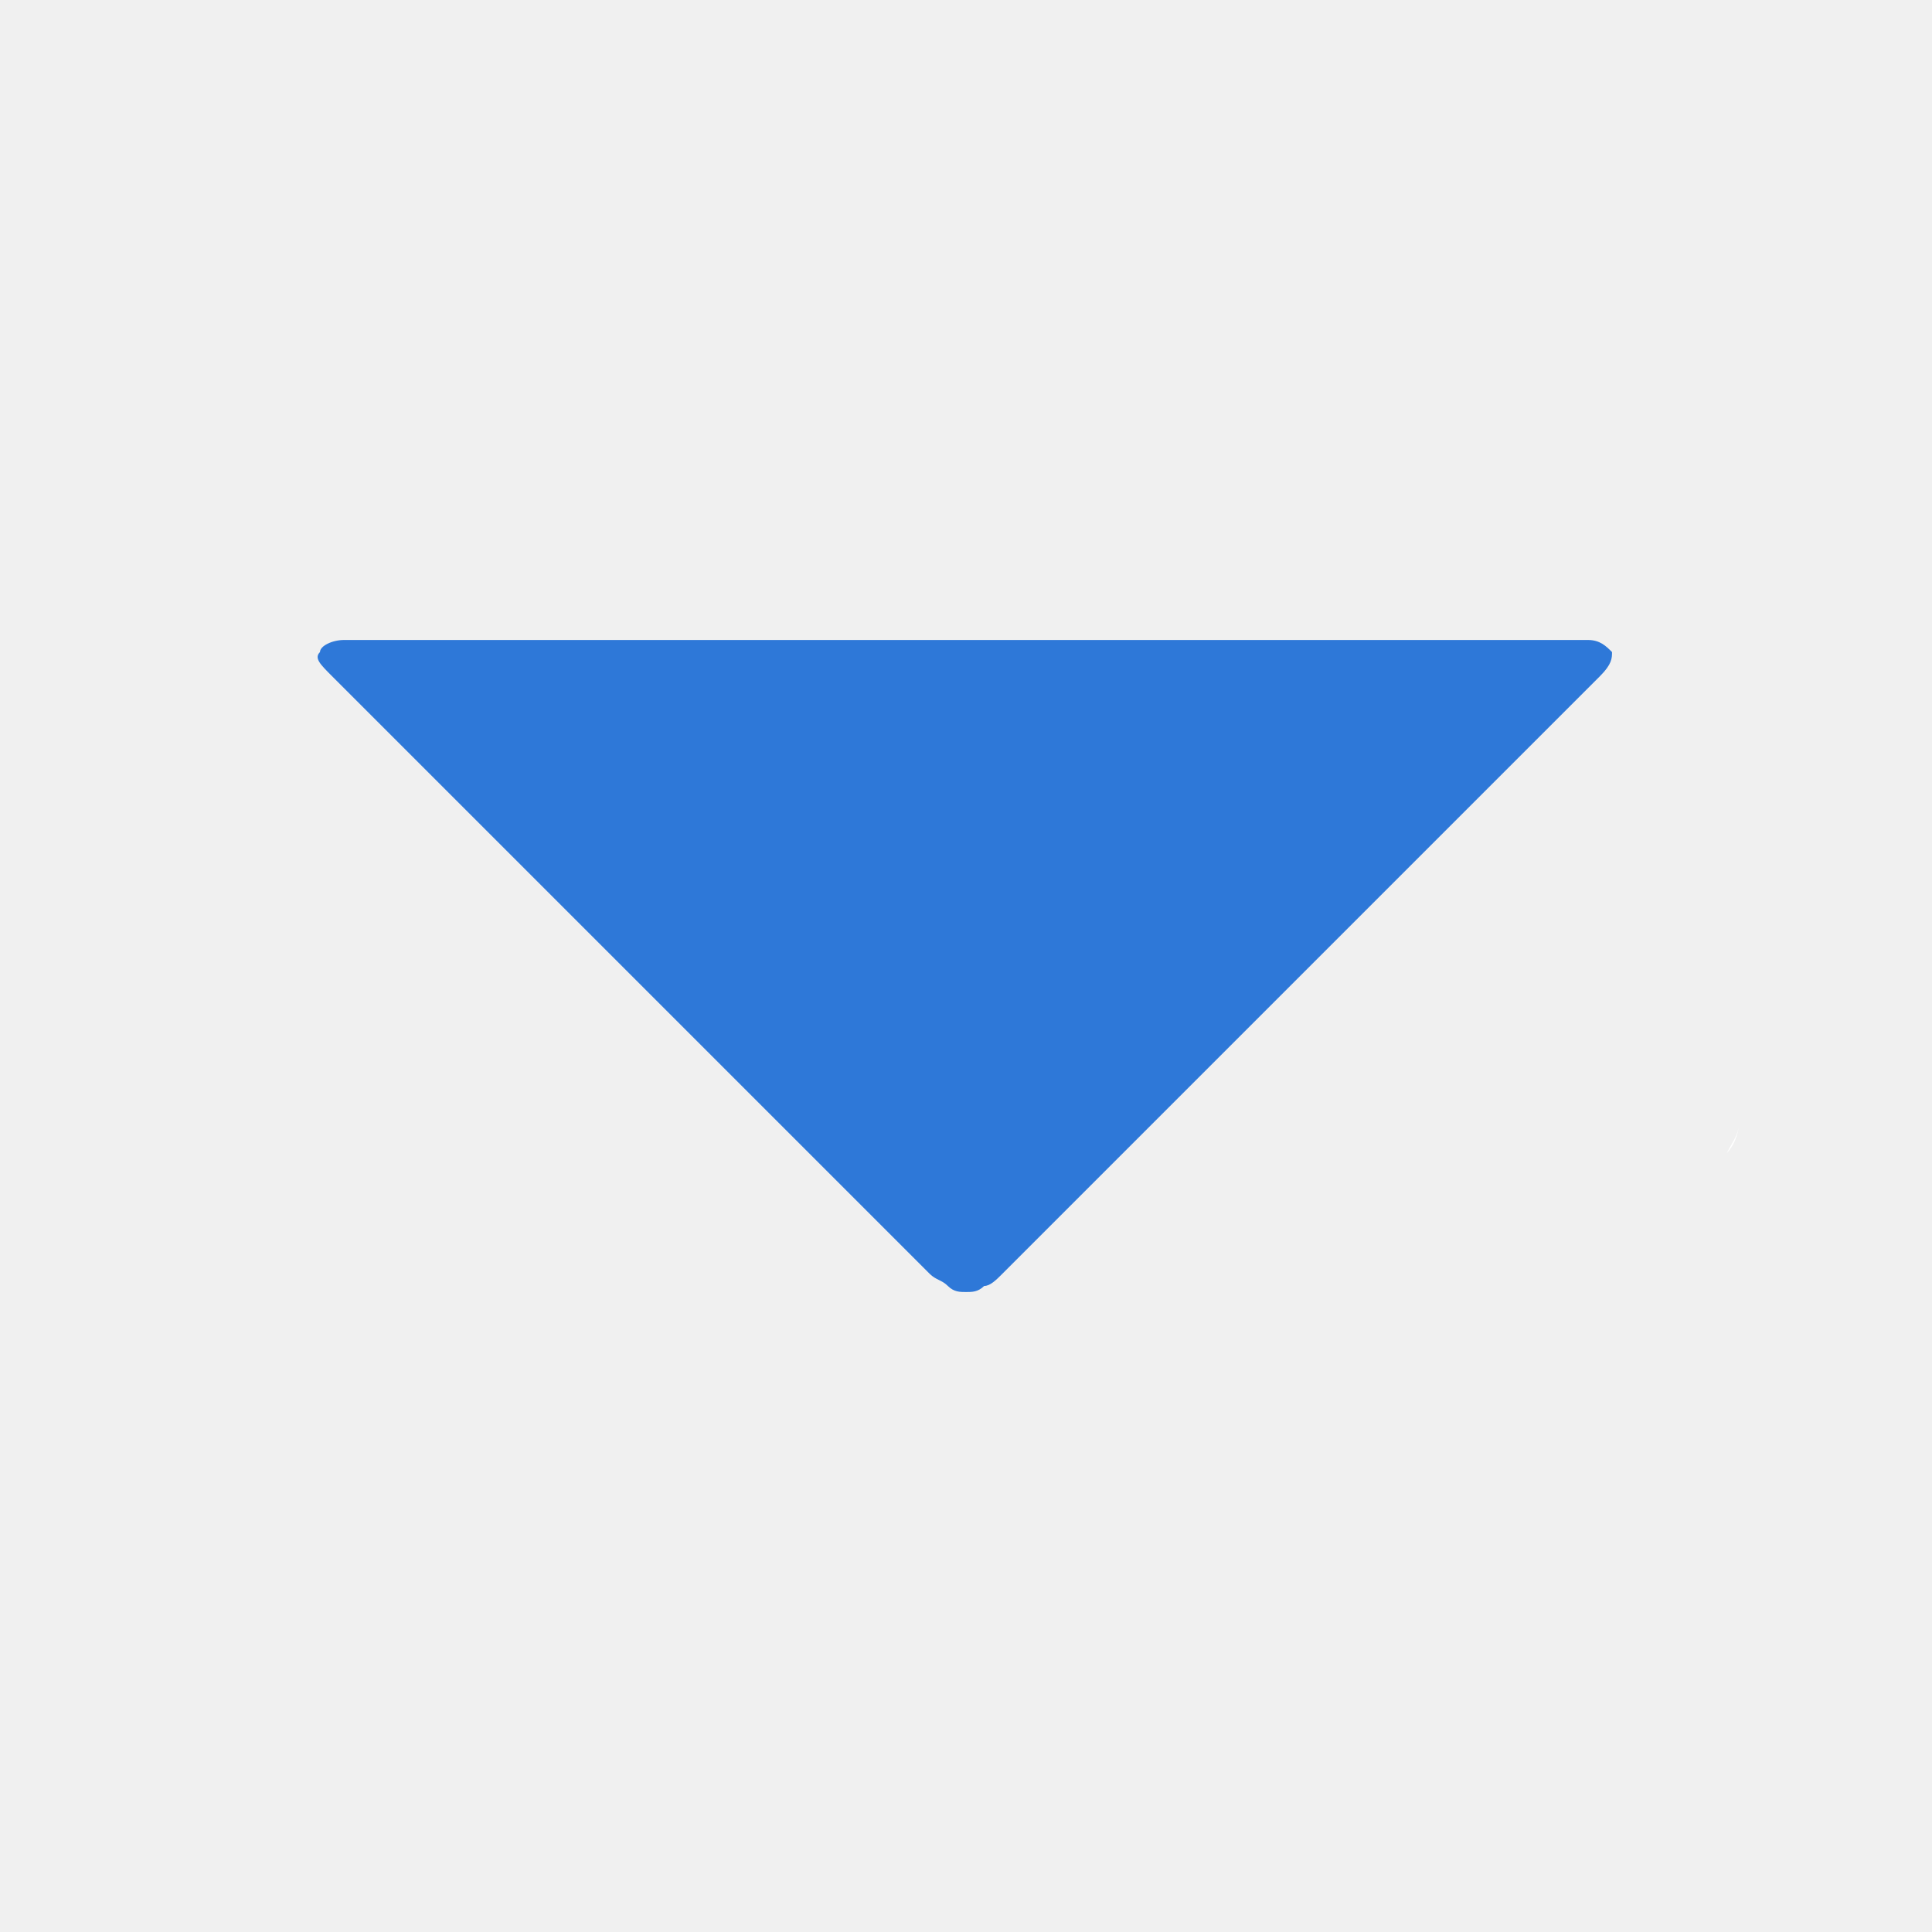
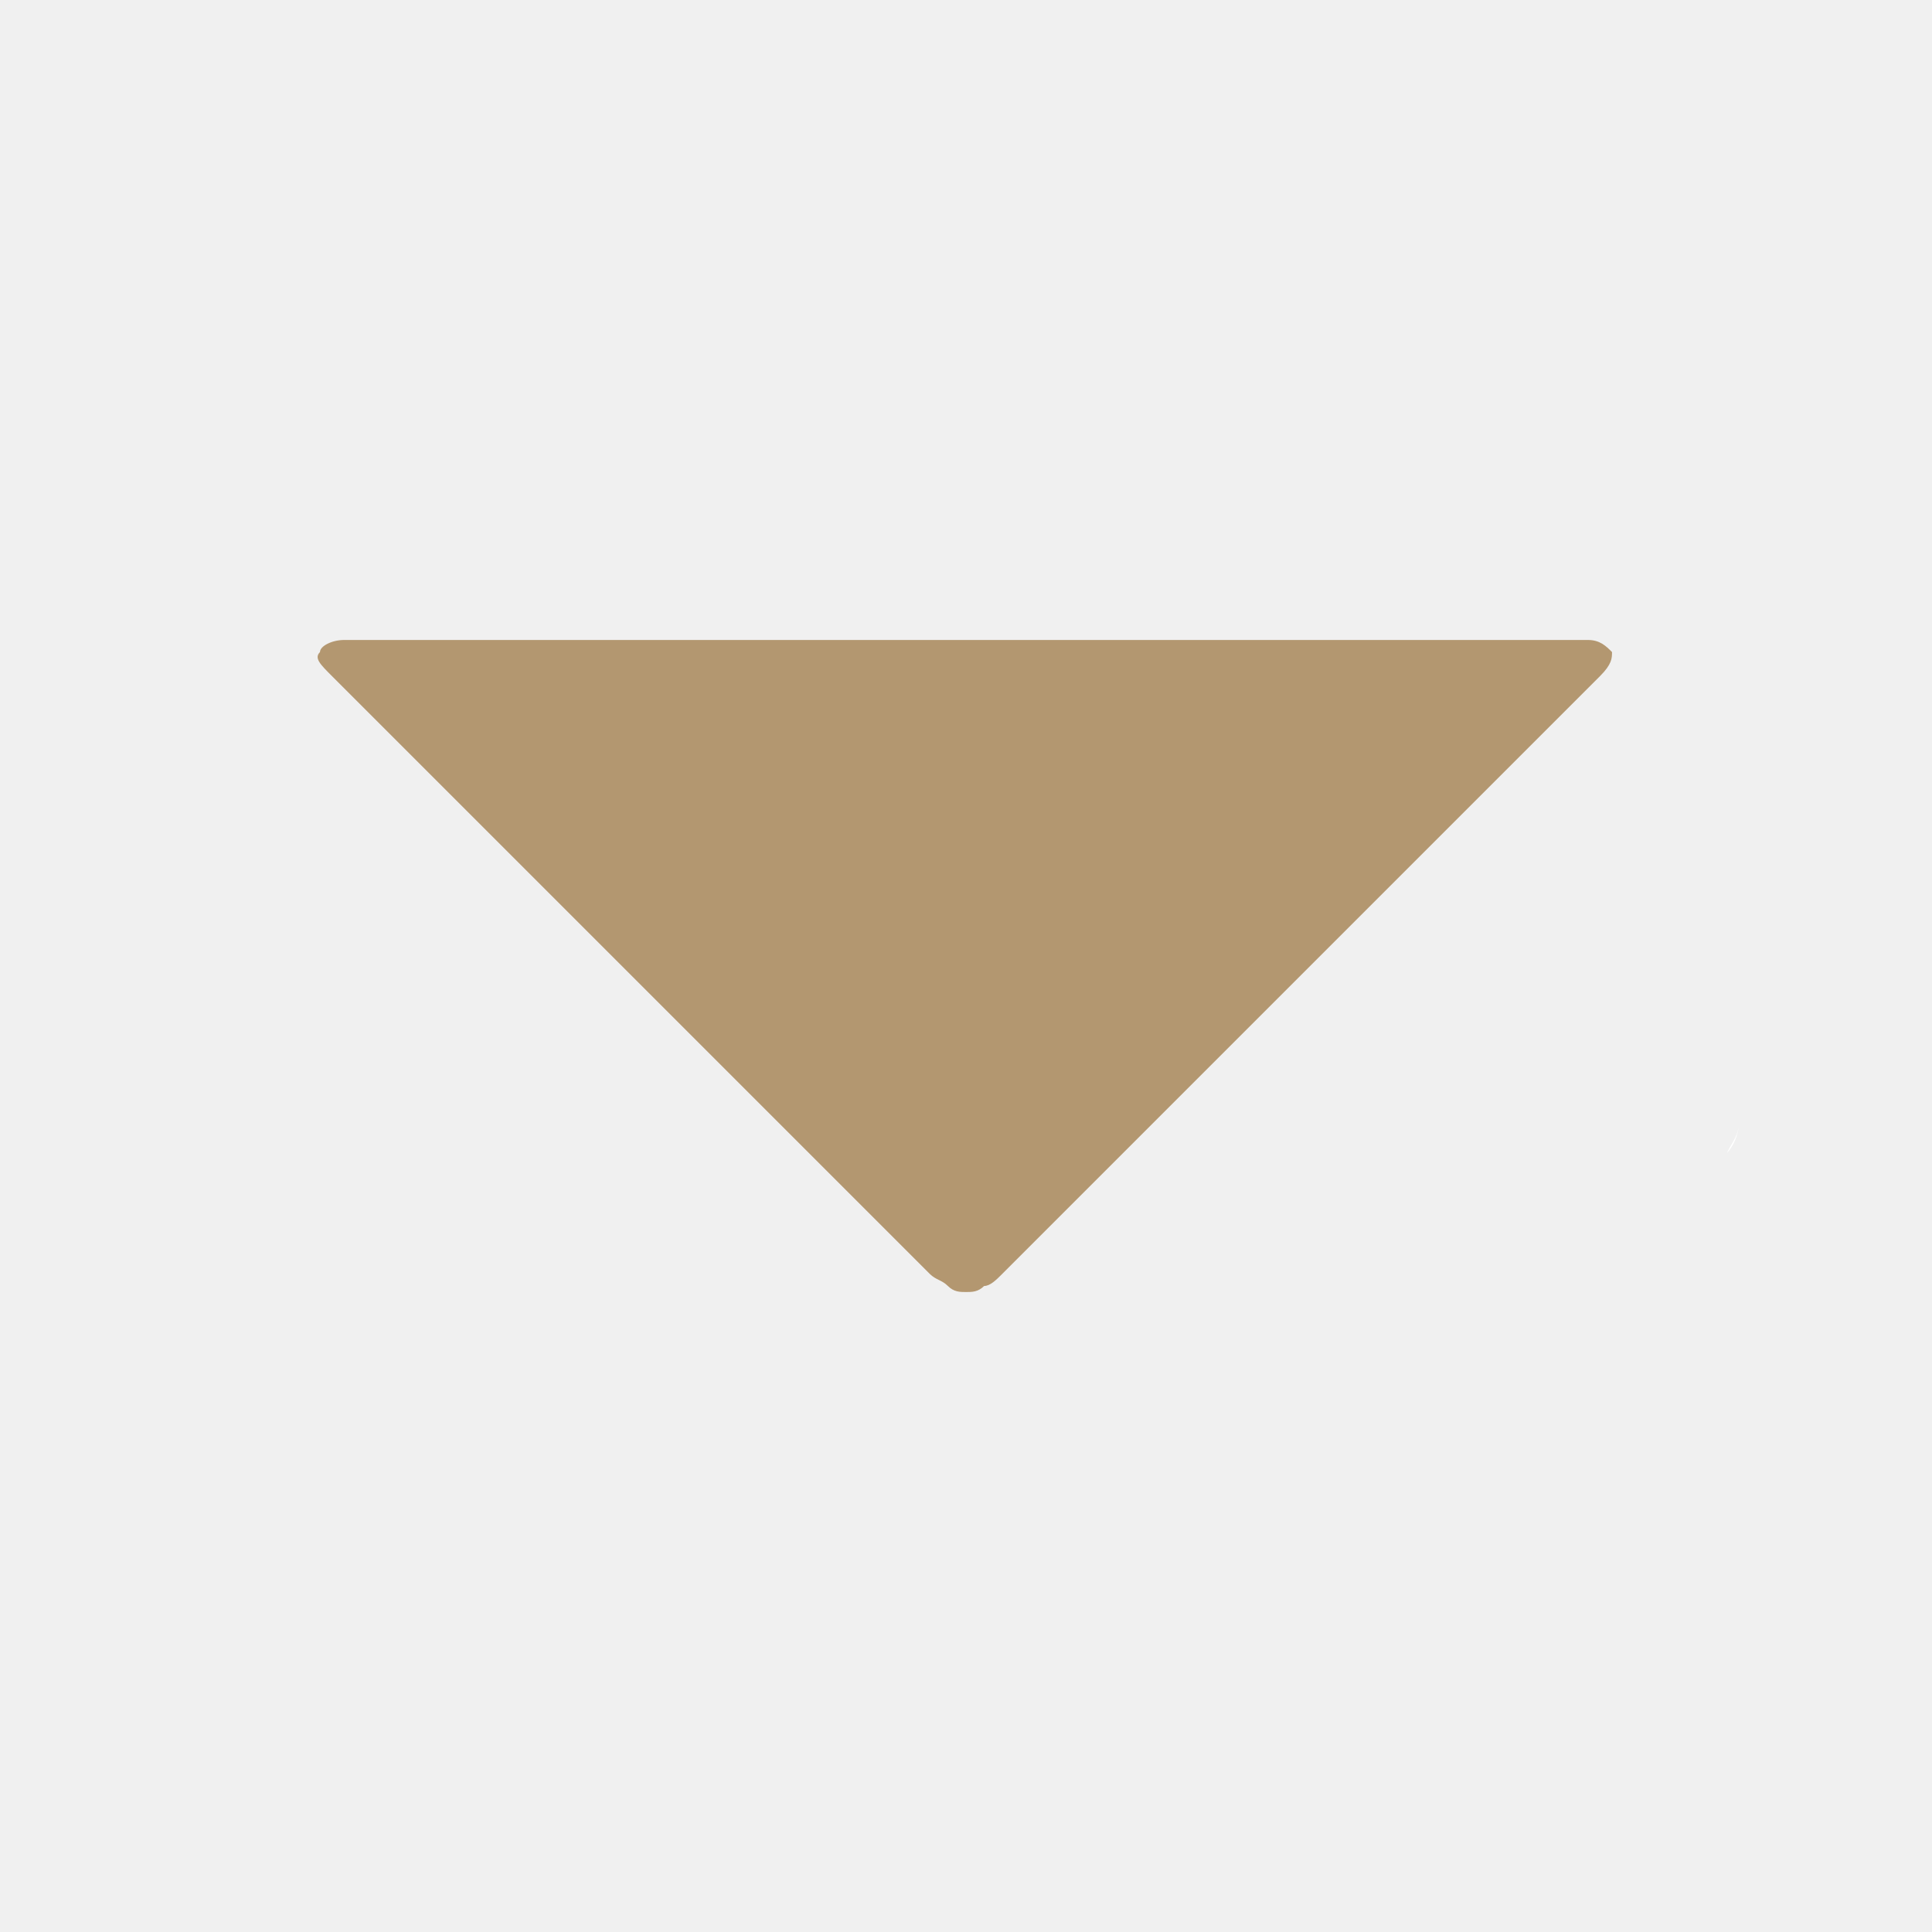
<svg xmlns="http://www.w3.org/2000/svg" viewBox="0 0 32 32">
  <path fill="#FFF" d="M28.8 18.6c0 .1 0 .1 0 0 0 .2-.1.3-.2.5.1-.1.2-.3.2-.5" />
-   <path fill="#733737" d="M26.4 17s.1 0 0 0c.1 0 0 0 0 0z" />
+   <path fill="#b39770" d="M26.4 17s.1 0 0 0c.1 0 0 0 0 0z" />
  <path fill="#FFF" d="M26.5 17s-.1 0 0 0c-.1 0 0 0 0 0" />
-   <path fill="#2e78d8" d="M5.5 11.2l9.9 9.9c.1.1.2.1.3.2.1.1.2.1.3.1s.2 0 .3-.1c.1 0 .2-.1.3-.2l9.9-9.9c.2-.2.2-.3.2-.4-.1-.1-.2-.2-.4-.2H5.7c-.2 0-.4.1-.4.2-.1.1 0 .2.2.4z" />
+   <path fill="#b39770" d="M5.5 11.2l9.9 9.9c.1.1.2.1.3.2.1.1.2.1.3.1s.2 0 .3-.1c.1 0 .2-.1.3-.2l9.9-9.9c.2-.2.2-.3.2-.4-.1-.1-.2-.2-.4-.2H5.7c-.2 0-.4.1-.4.2-.1.1 0 .2.2.4z" />
</svg>
